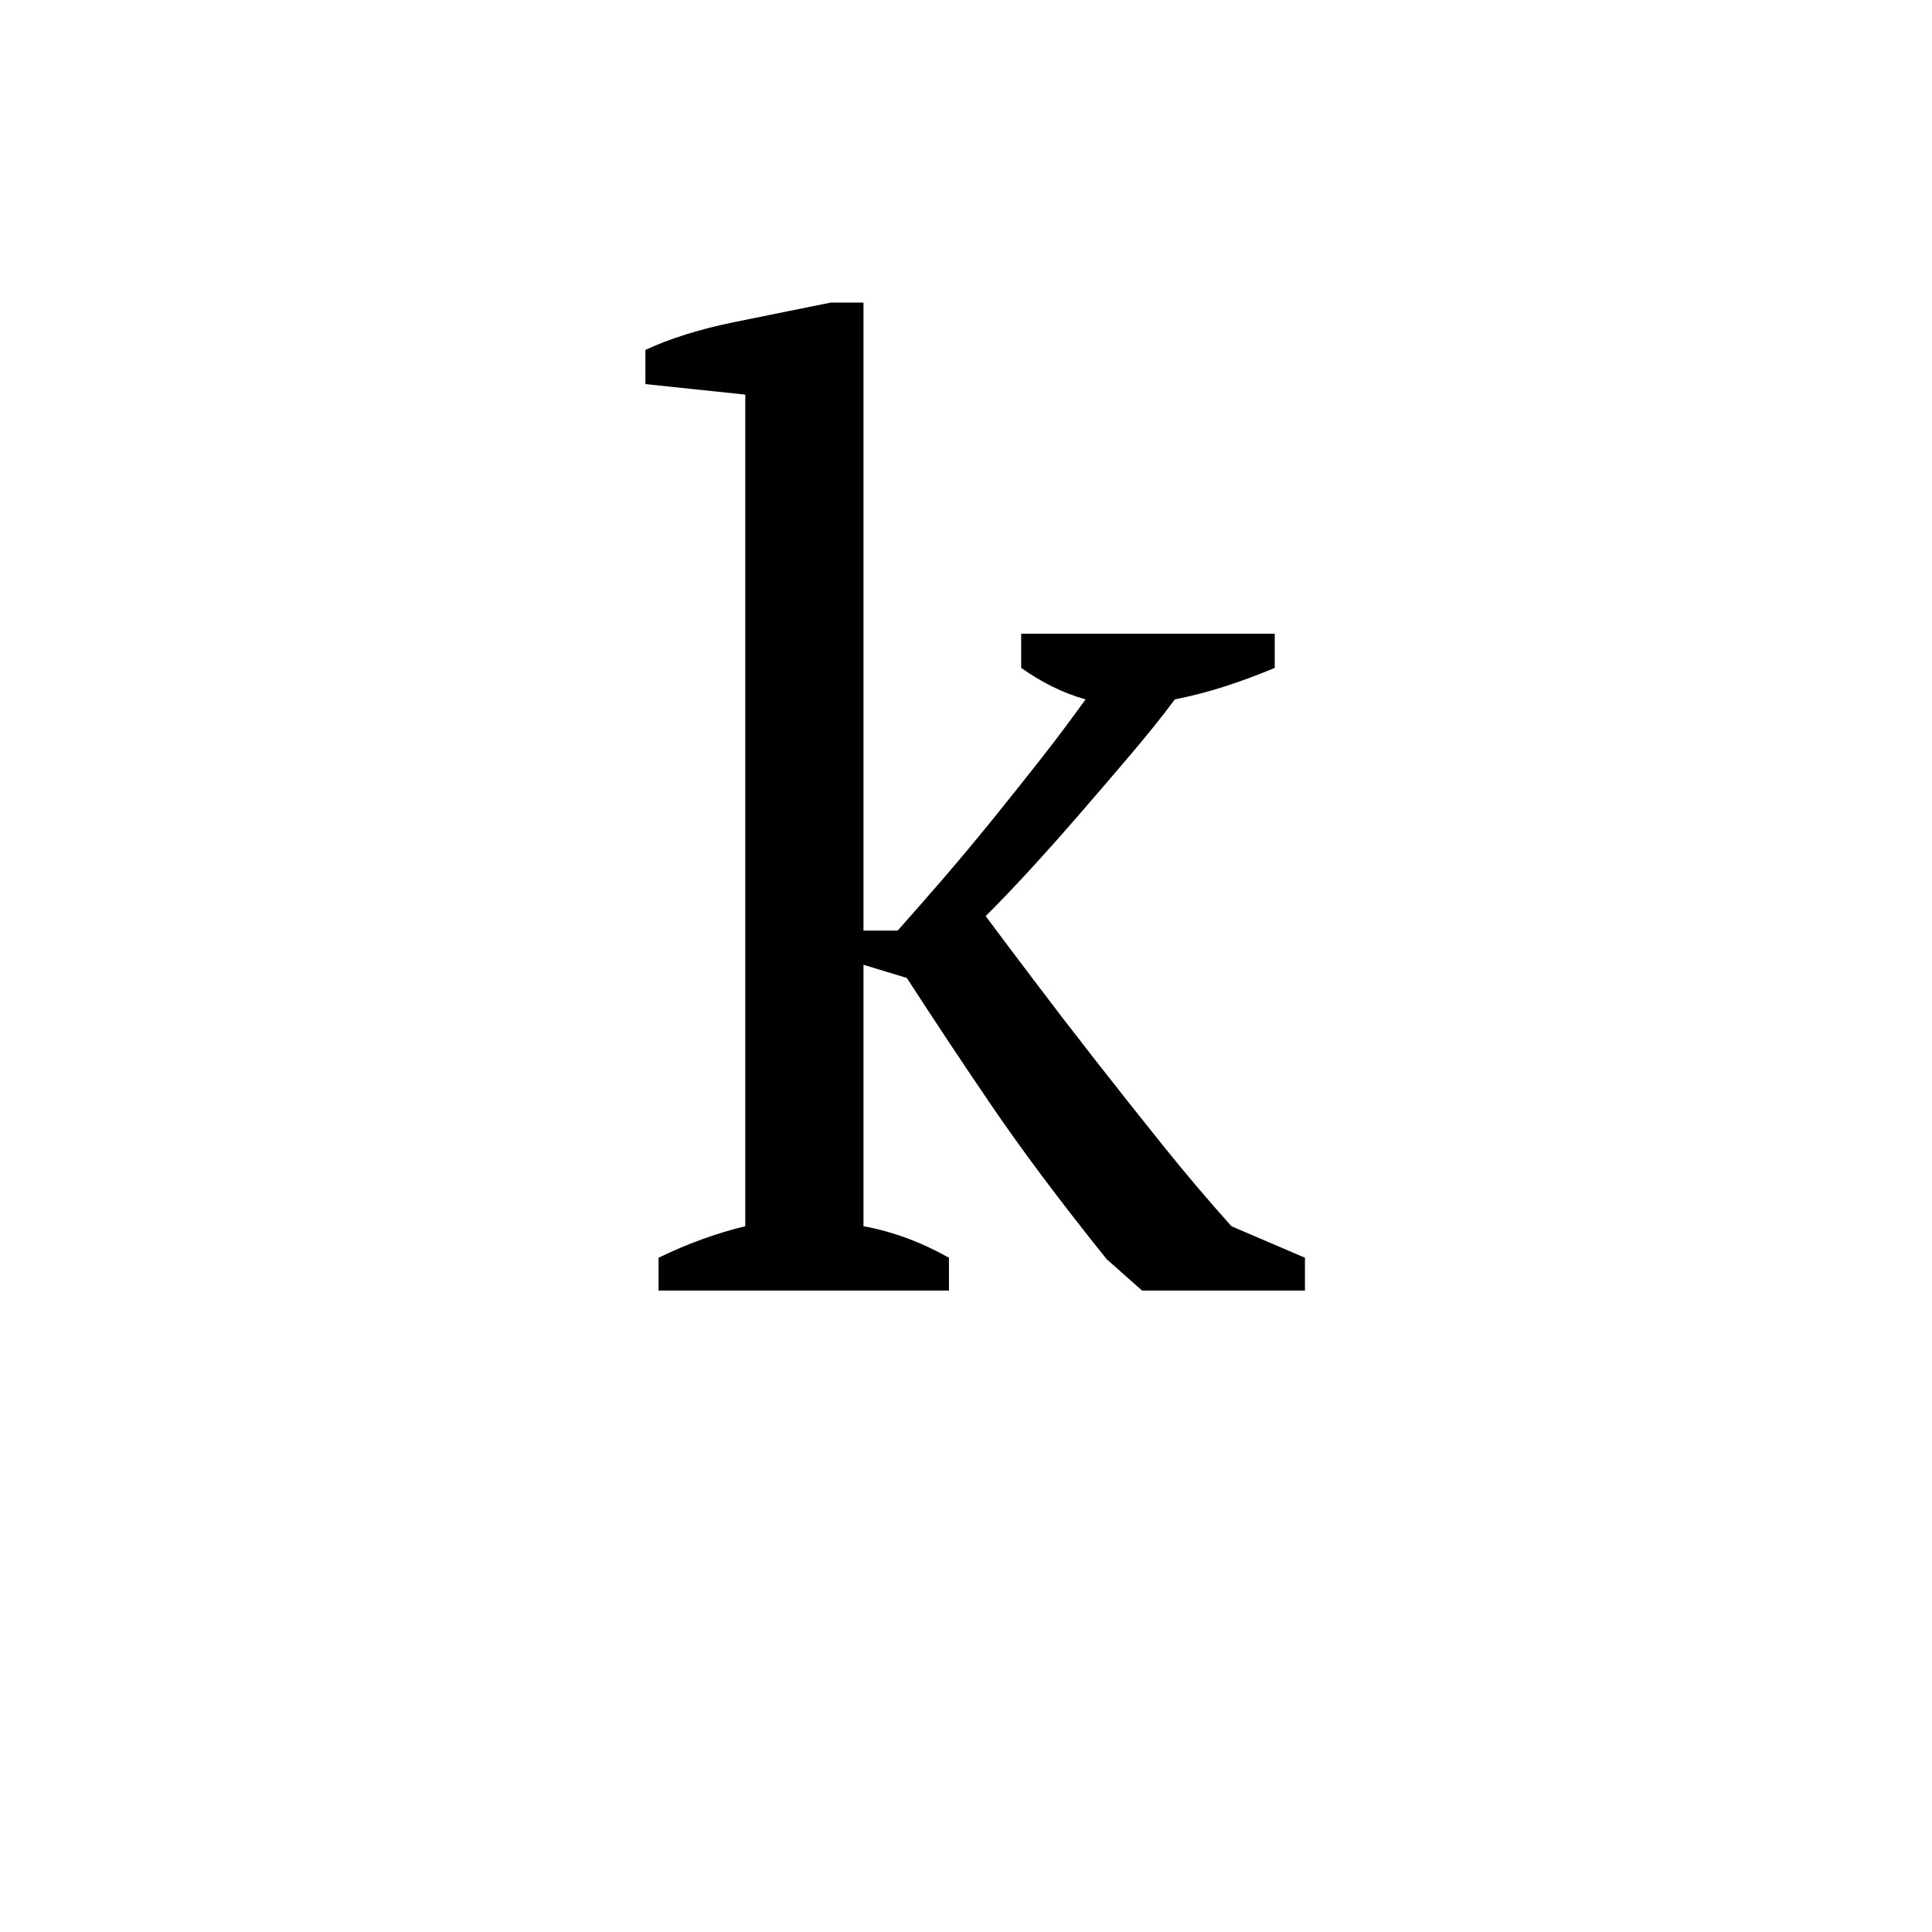
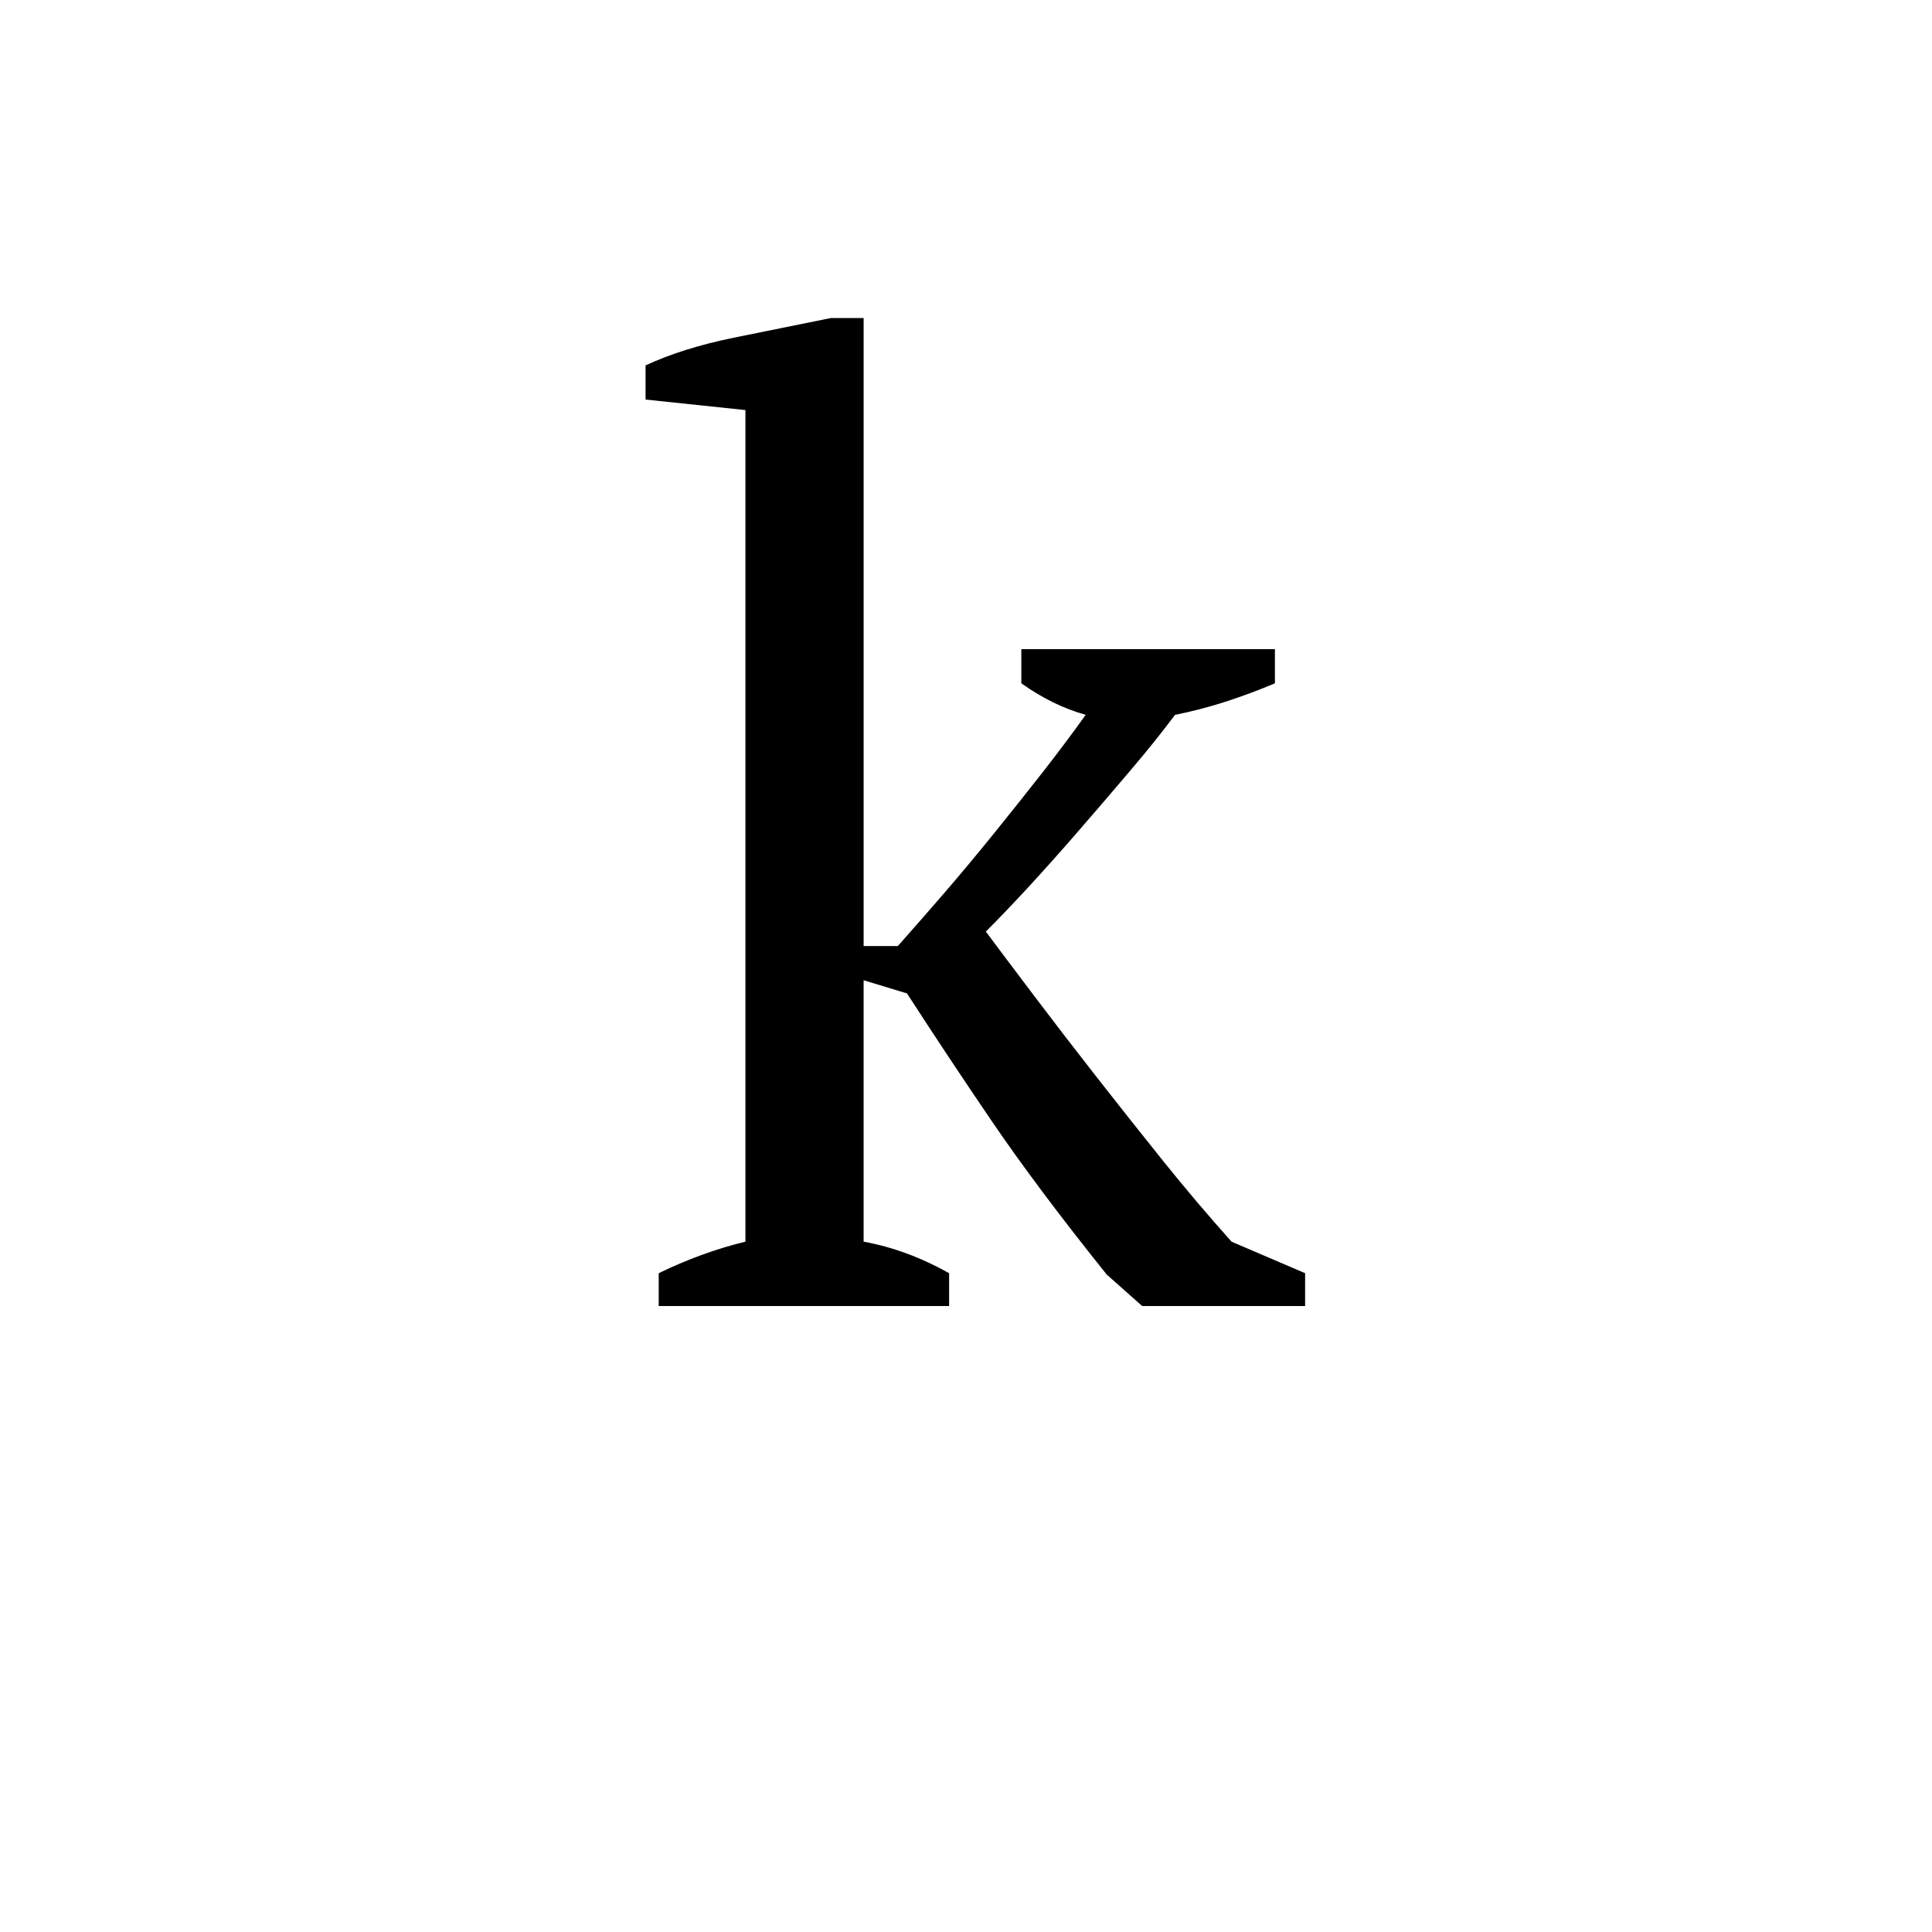
<svg xmlns="http://www.w3.org/2000/svg" xmlns:xlink="http://www.w3.org/1999/xlink" enable-background="new 0 0 250 250" height="250px" viewBox="0 0 250 250" width="250px" x="0px" xml:space="preserve" y="0px">
  <defs>
-     <symbol id="17858a1da" overflow="visible">
+     <symbol id="cc1dcea7a" overflow="visible">
      <path d="M51-85h32.813v4.422a79.478 79.478 0 0 1-6.376 2.375 58.768 58.768 0 0 1-6.546 1.703c-1.7 2.273-3.657 4.71-5.875 7.313a900.92 900.92 0 0 1-6.72 7.828 325.057 325.057 0 0 1-6.53 7.312c-2.094 2.262-3.883 4.125-5.36 5.594 1.696 2.273 3.766 5.023 6.203 8.25a743.46 743.46 0 0 0 7.907 10.281c2.832 3.625 5.75 7.309 8.75 11.047a256.56 256.56 0 0 0 8.937 10.547L87.72-4.25V0H66.64l-4.594-4.078c-6-7.477-10.984-14.133-14.953-19.969a852.02 852.02 0 0 1-10.89-16.406l-5.61-1.703v33.828c3.738.68 7.426 2.039 11.062 4.078V0H4.078v-4.25c3.738-1.813 7.477-3.172 11.219-4.078v-107.61l-12.922-1.359v-4.422c3.176-1.476 6.973-2.672 11.39-3.578a2921.52 2921.52 0 0 1 12.579-2.547h4.25v81.266h4.422a679.428 679.428 0 0 0 5.953-6.797c2.156-2.5 4.304-5.078 6.453-7.734a653.48 653.48 0 0 0 6.297-7.907c2.039-2.613 3.91-5.109 5.61-7.484-2.837-.79-5.61-2.148-8.329-4.078zm0 0" />
    </symbol>
  </defs>
-   <use x="81.14" xlink:href="#17858a1da" y="167" />
+   <use x="81.16" xlink:href="#cc1dcea7a" y="169" />
</svg>
